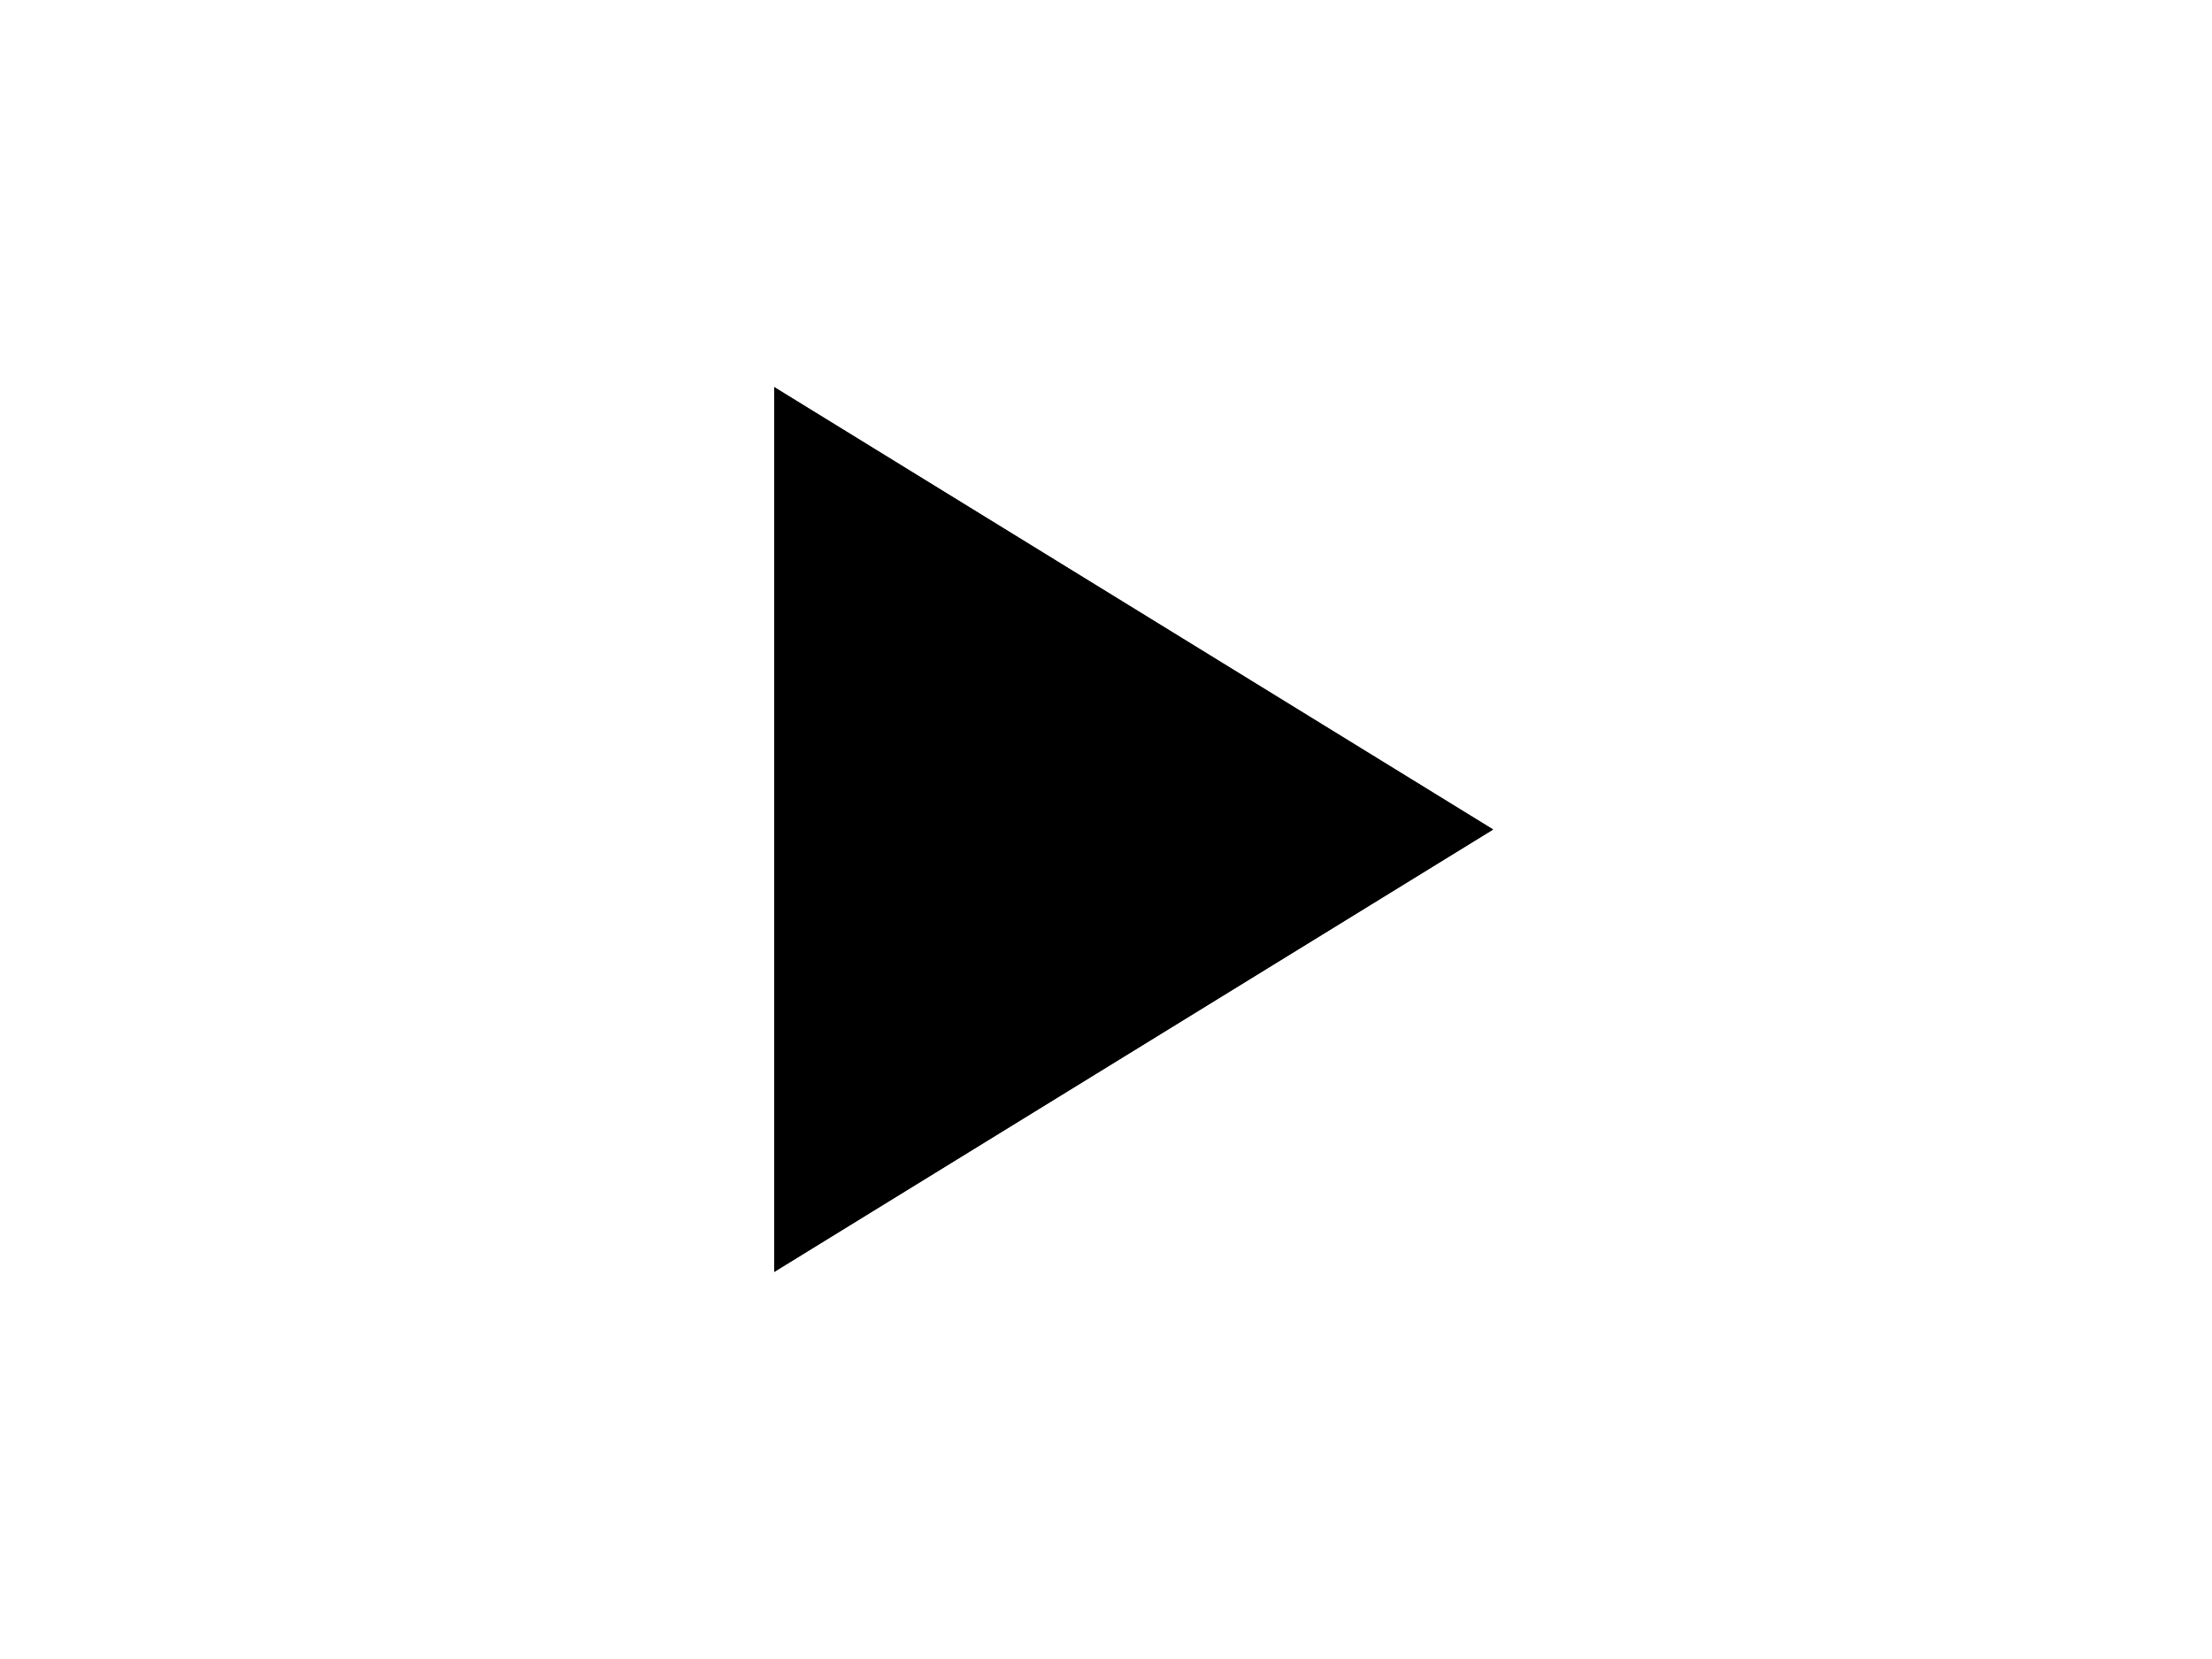
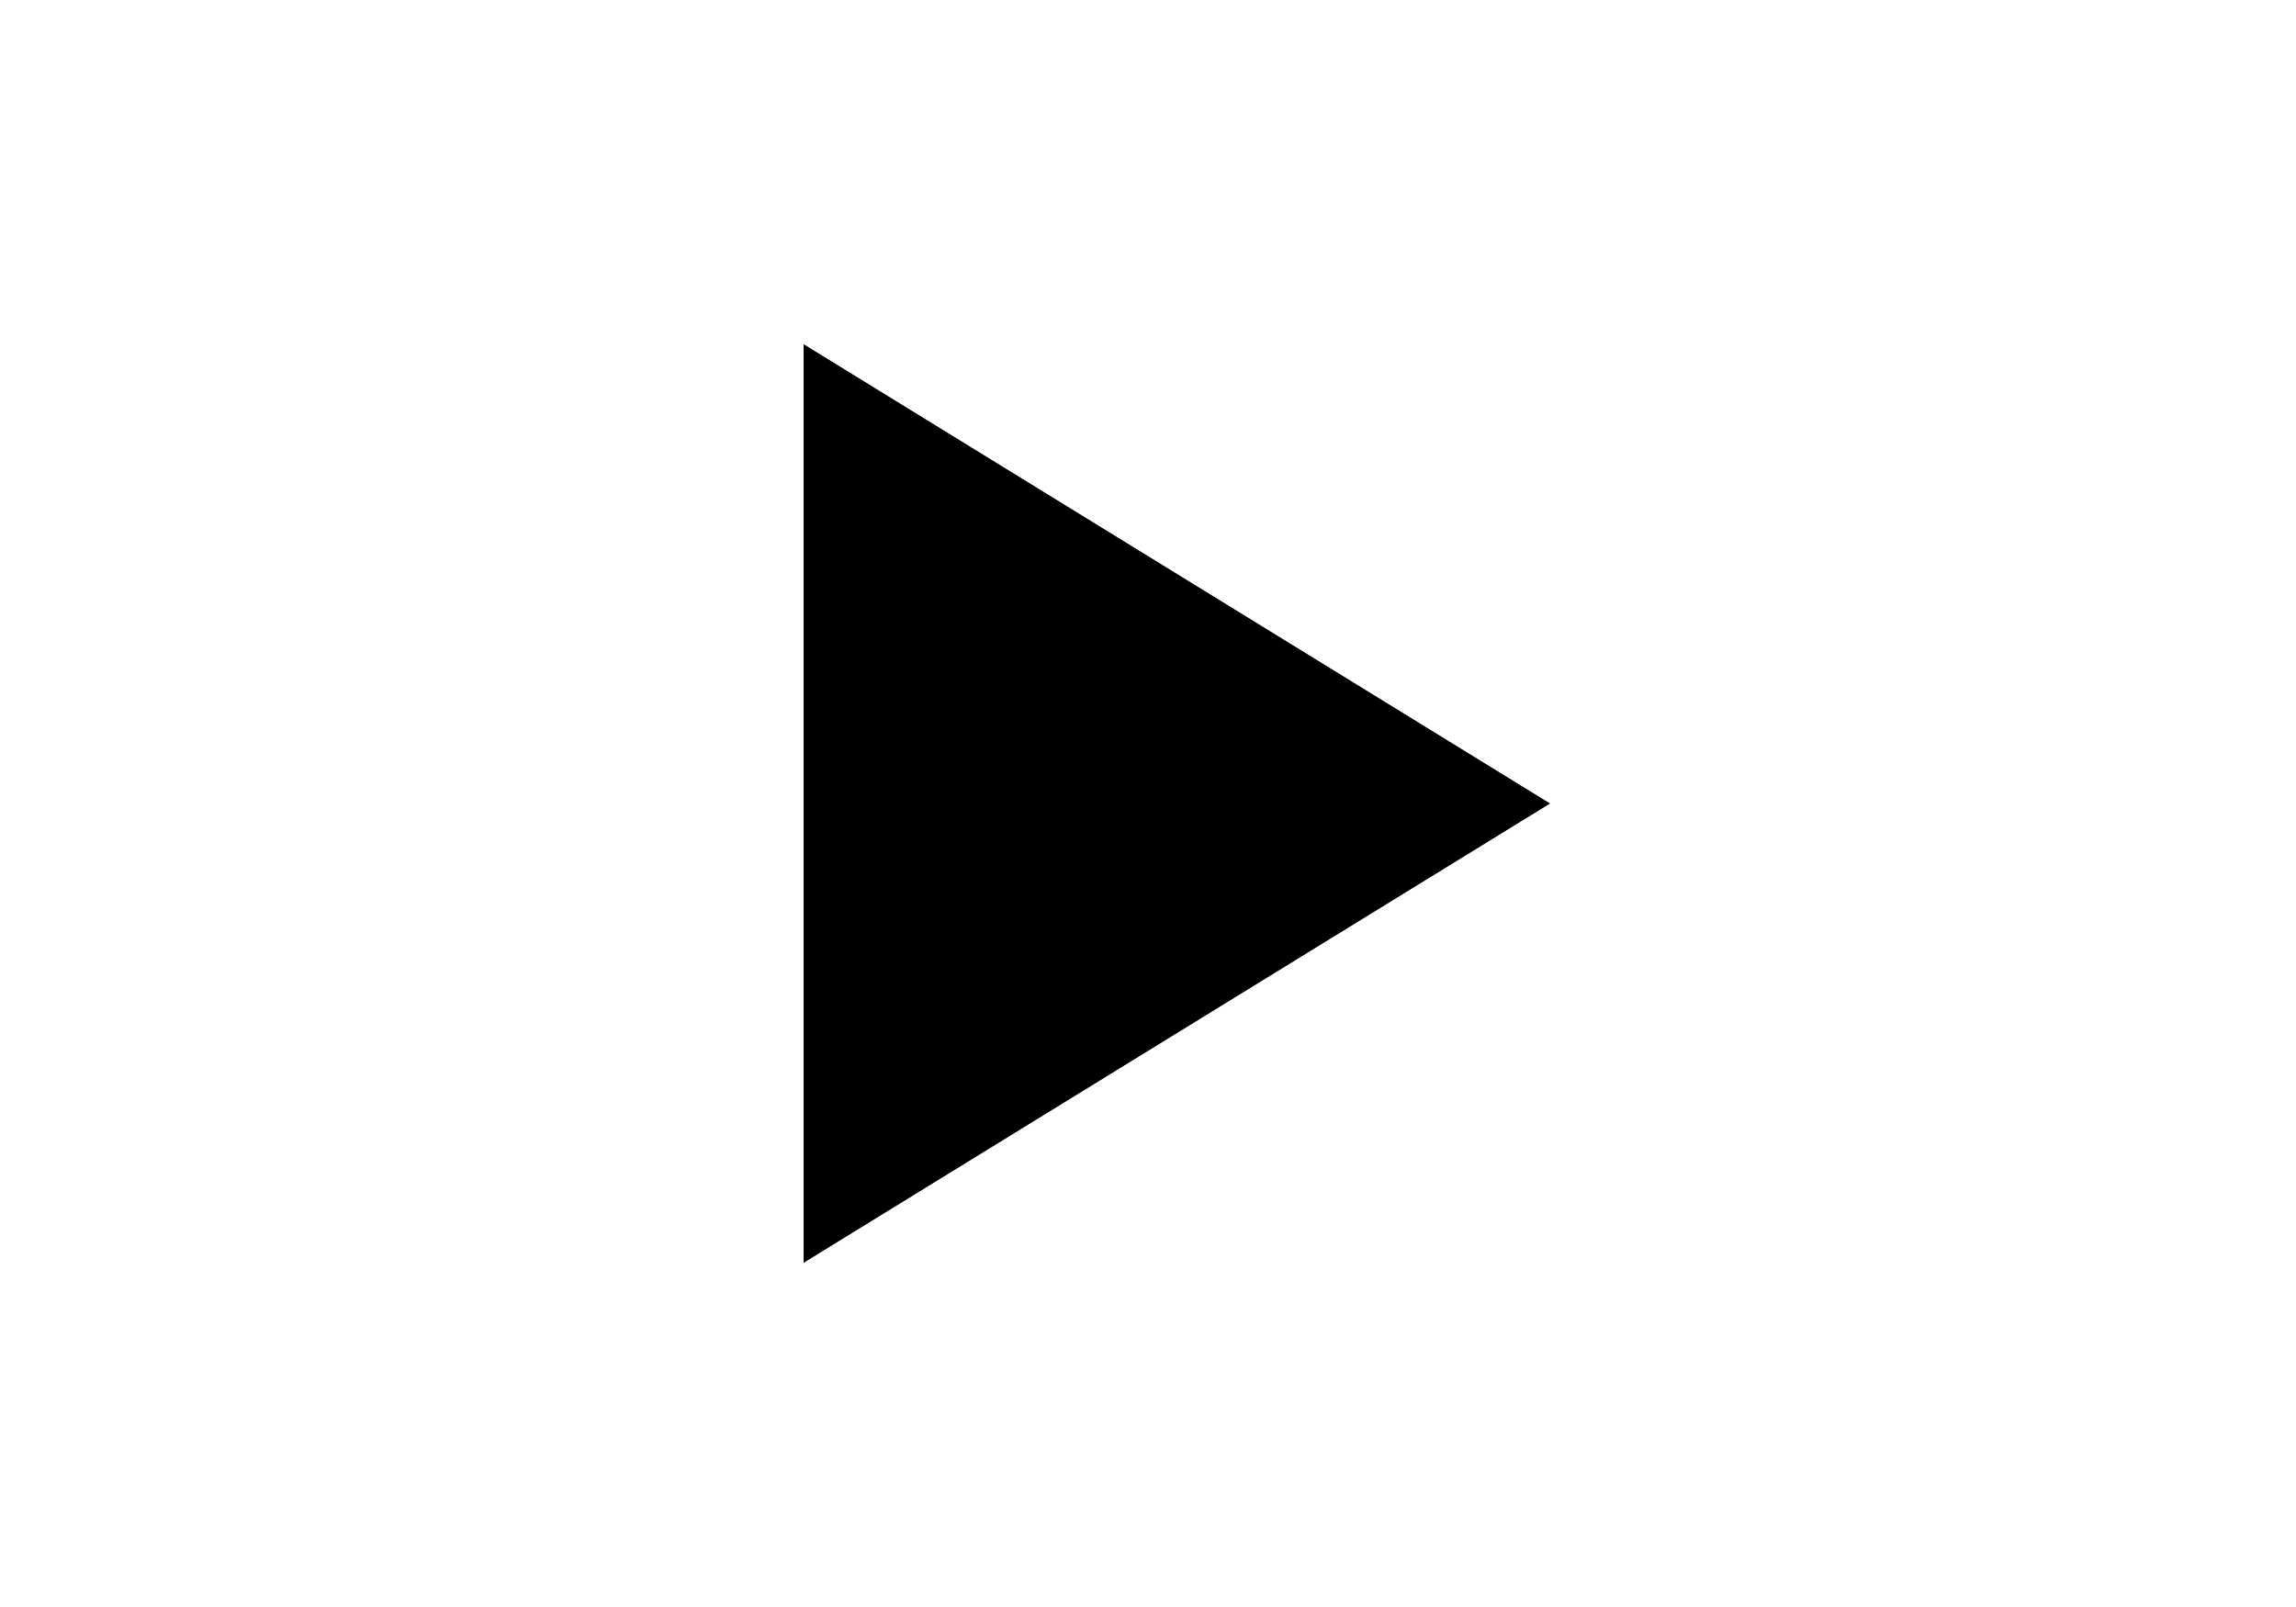
- <svg xmlns="http://www.w3.org/2000/svg" width="100%" height="100%" viewBox="0 0 40 30" version="1.1" xml:space="preserve" style="fill-rule:evenodd;clip-rule:evenodd;stroke-linejoin:round;stroke-miterlimit:2;">
-   <g id="play" transform="matrix(6.53145e-17,1.06667,-1.3,7.9602e-17,38.7,7)">
-     <path d="M7.5,9L15,19L0,19L7.5,9Z" />
-     <path d="M7.5,9L15,19L0,19L7.5,9ZM7.5,10.376L13.427,18.279C13.427,18.279 1.573,18.279 1.573,18.279L7.5,10.376Z" />
+ <svg xmlns="http://www.w3.org/2000/svg" width="100%" height="100%" viewBox="0 0 40 28" version="1.1" xml:space="preserve" style="fill-rule:evenodd;clip-rule:evenodd;stroke-linejoin:round;stroke-miterlimit:2;">
+   <g transform="matrix(6.53145e-17,1.06667,-1.3,7.9602e-17,38.7,6)">
+     <g id="play">
+       <path d="M7.5,9L15,19L0,19L7.5,9Z" />
+       <path d="M7.5,9L15,19L0,19L7.5,9ZM7.5,10.376C7.5,10.376 1.573,18.279 1.573,18.279L13.427,18.279L7.5,10.376Z" />
+     </g>
  </g>
</svg>
